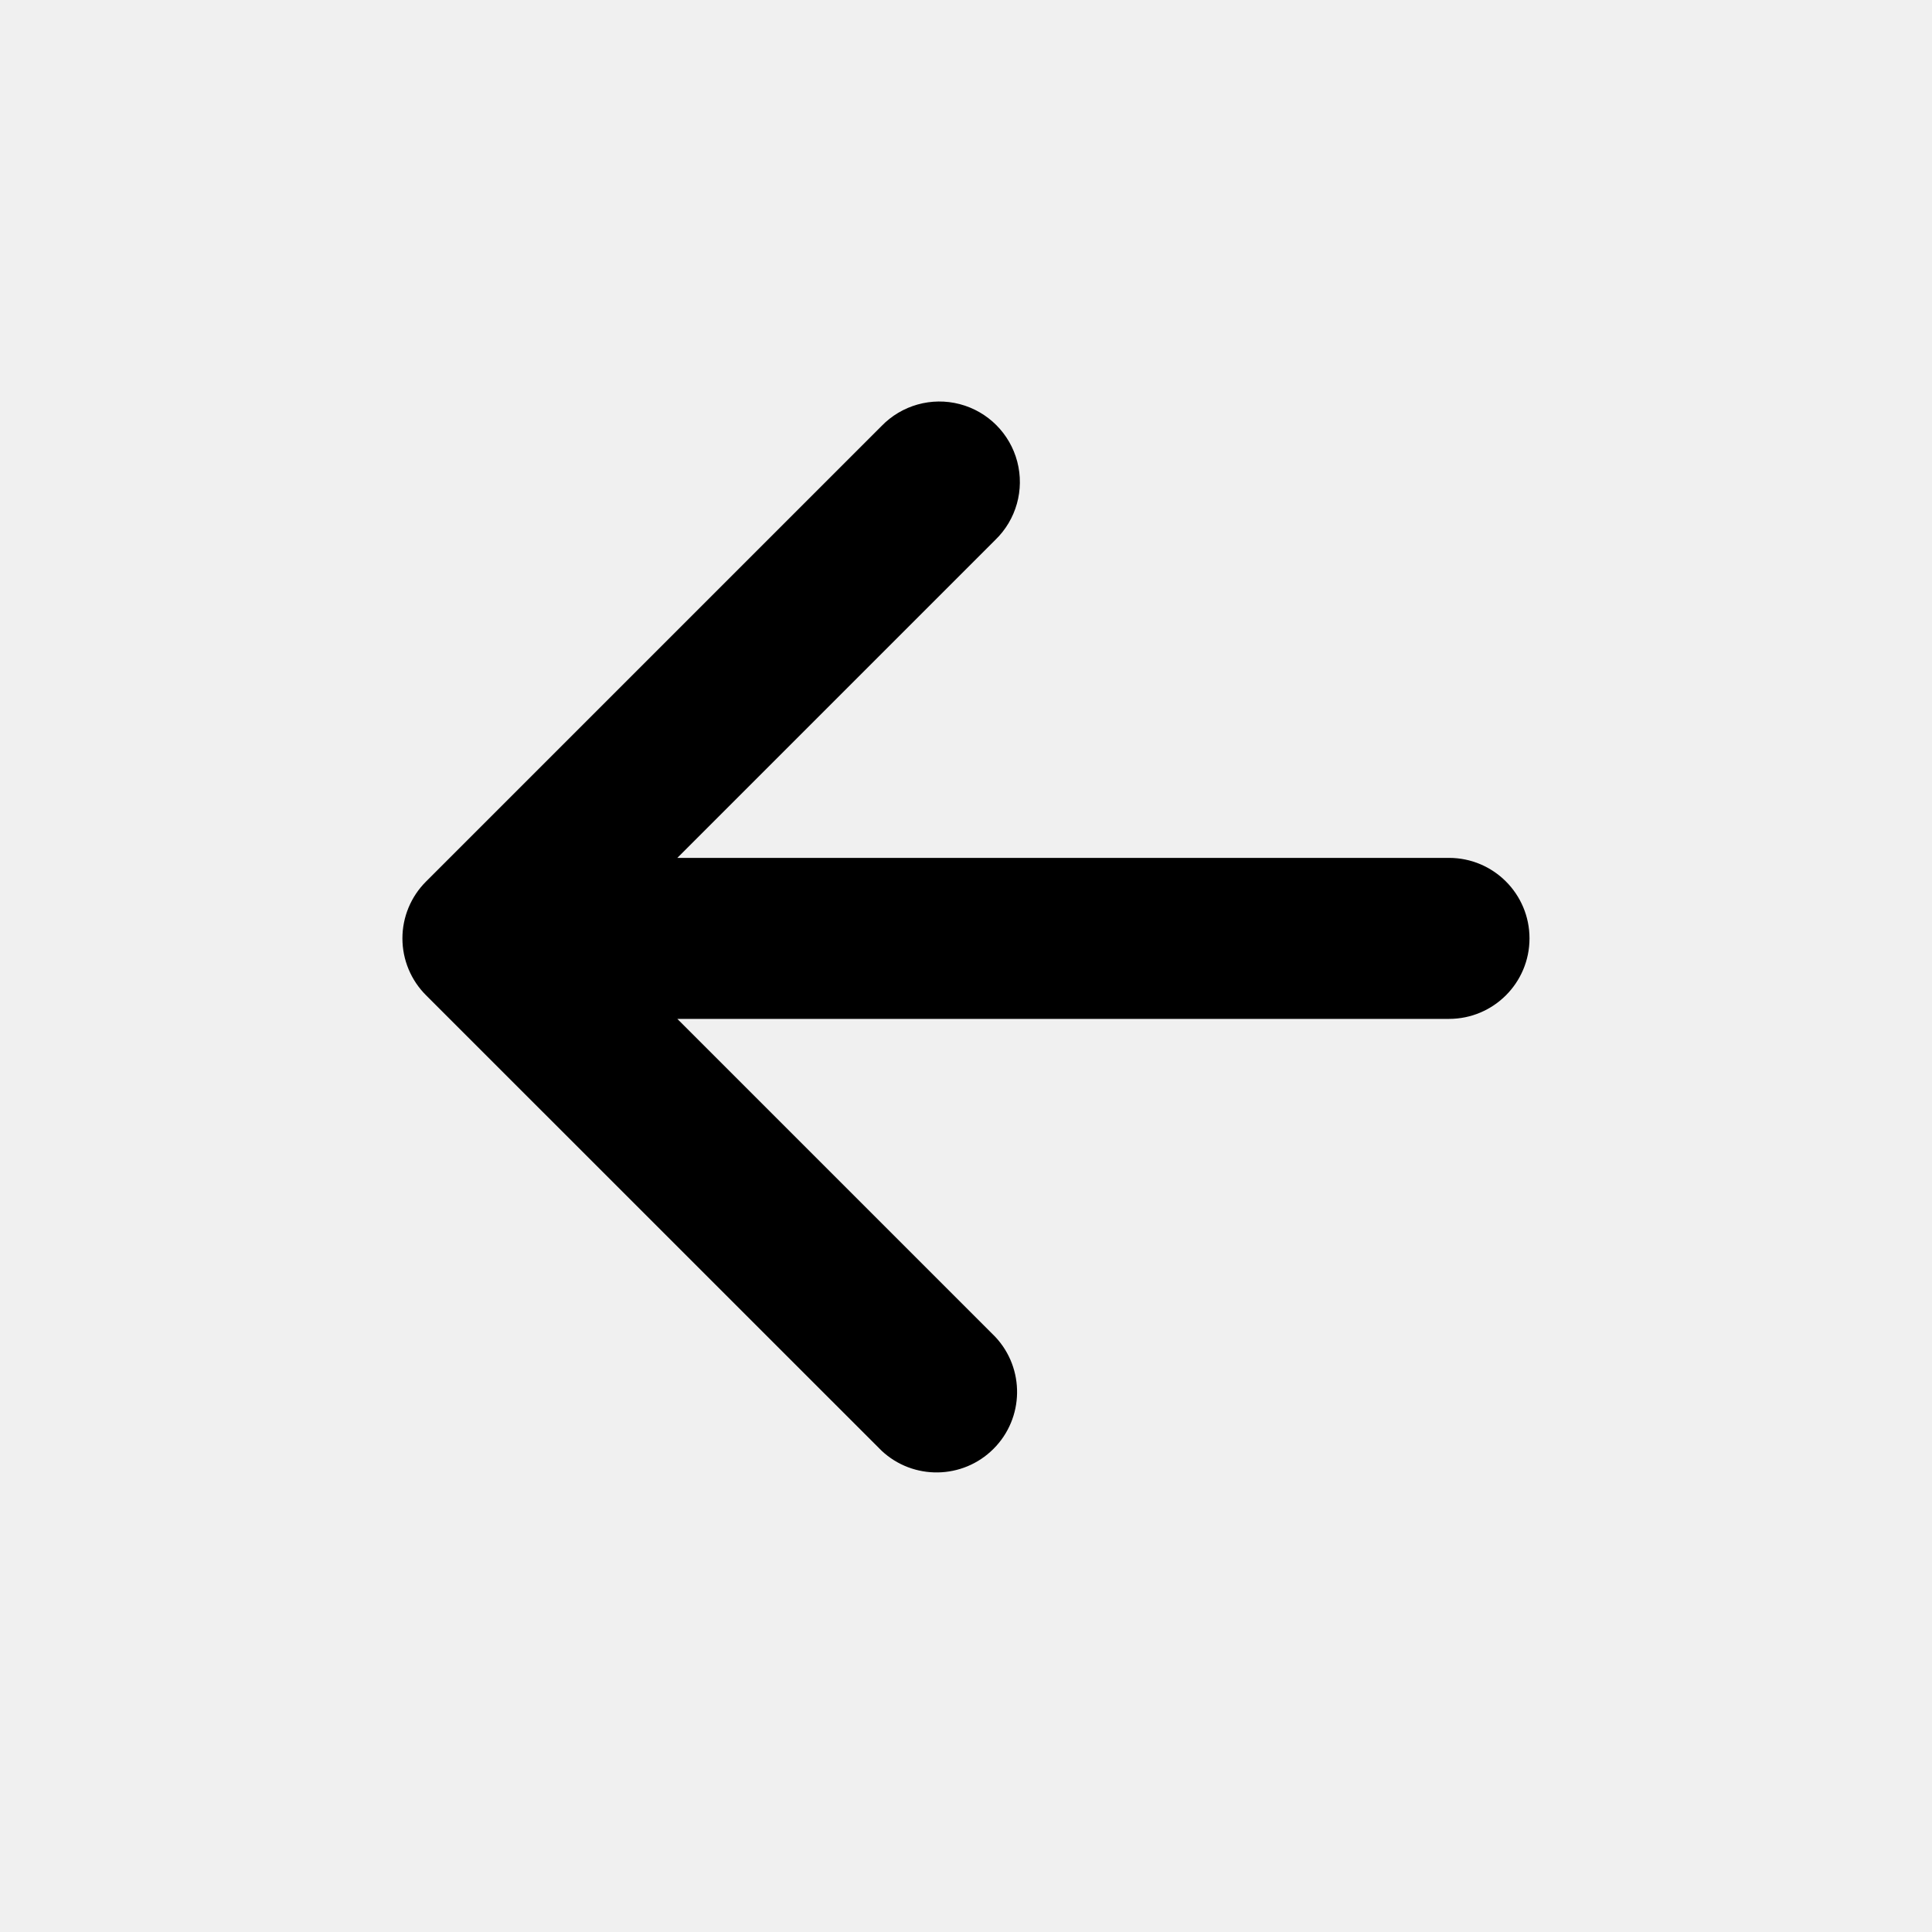
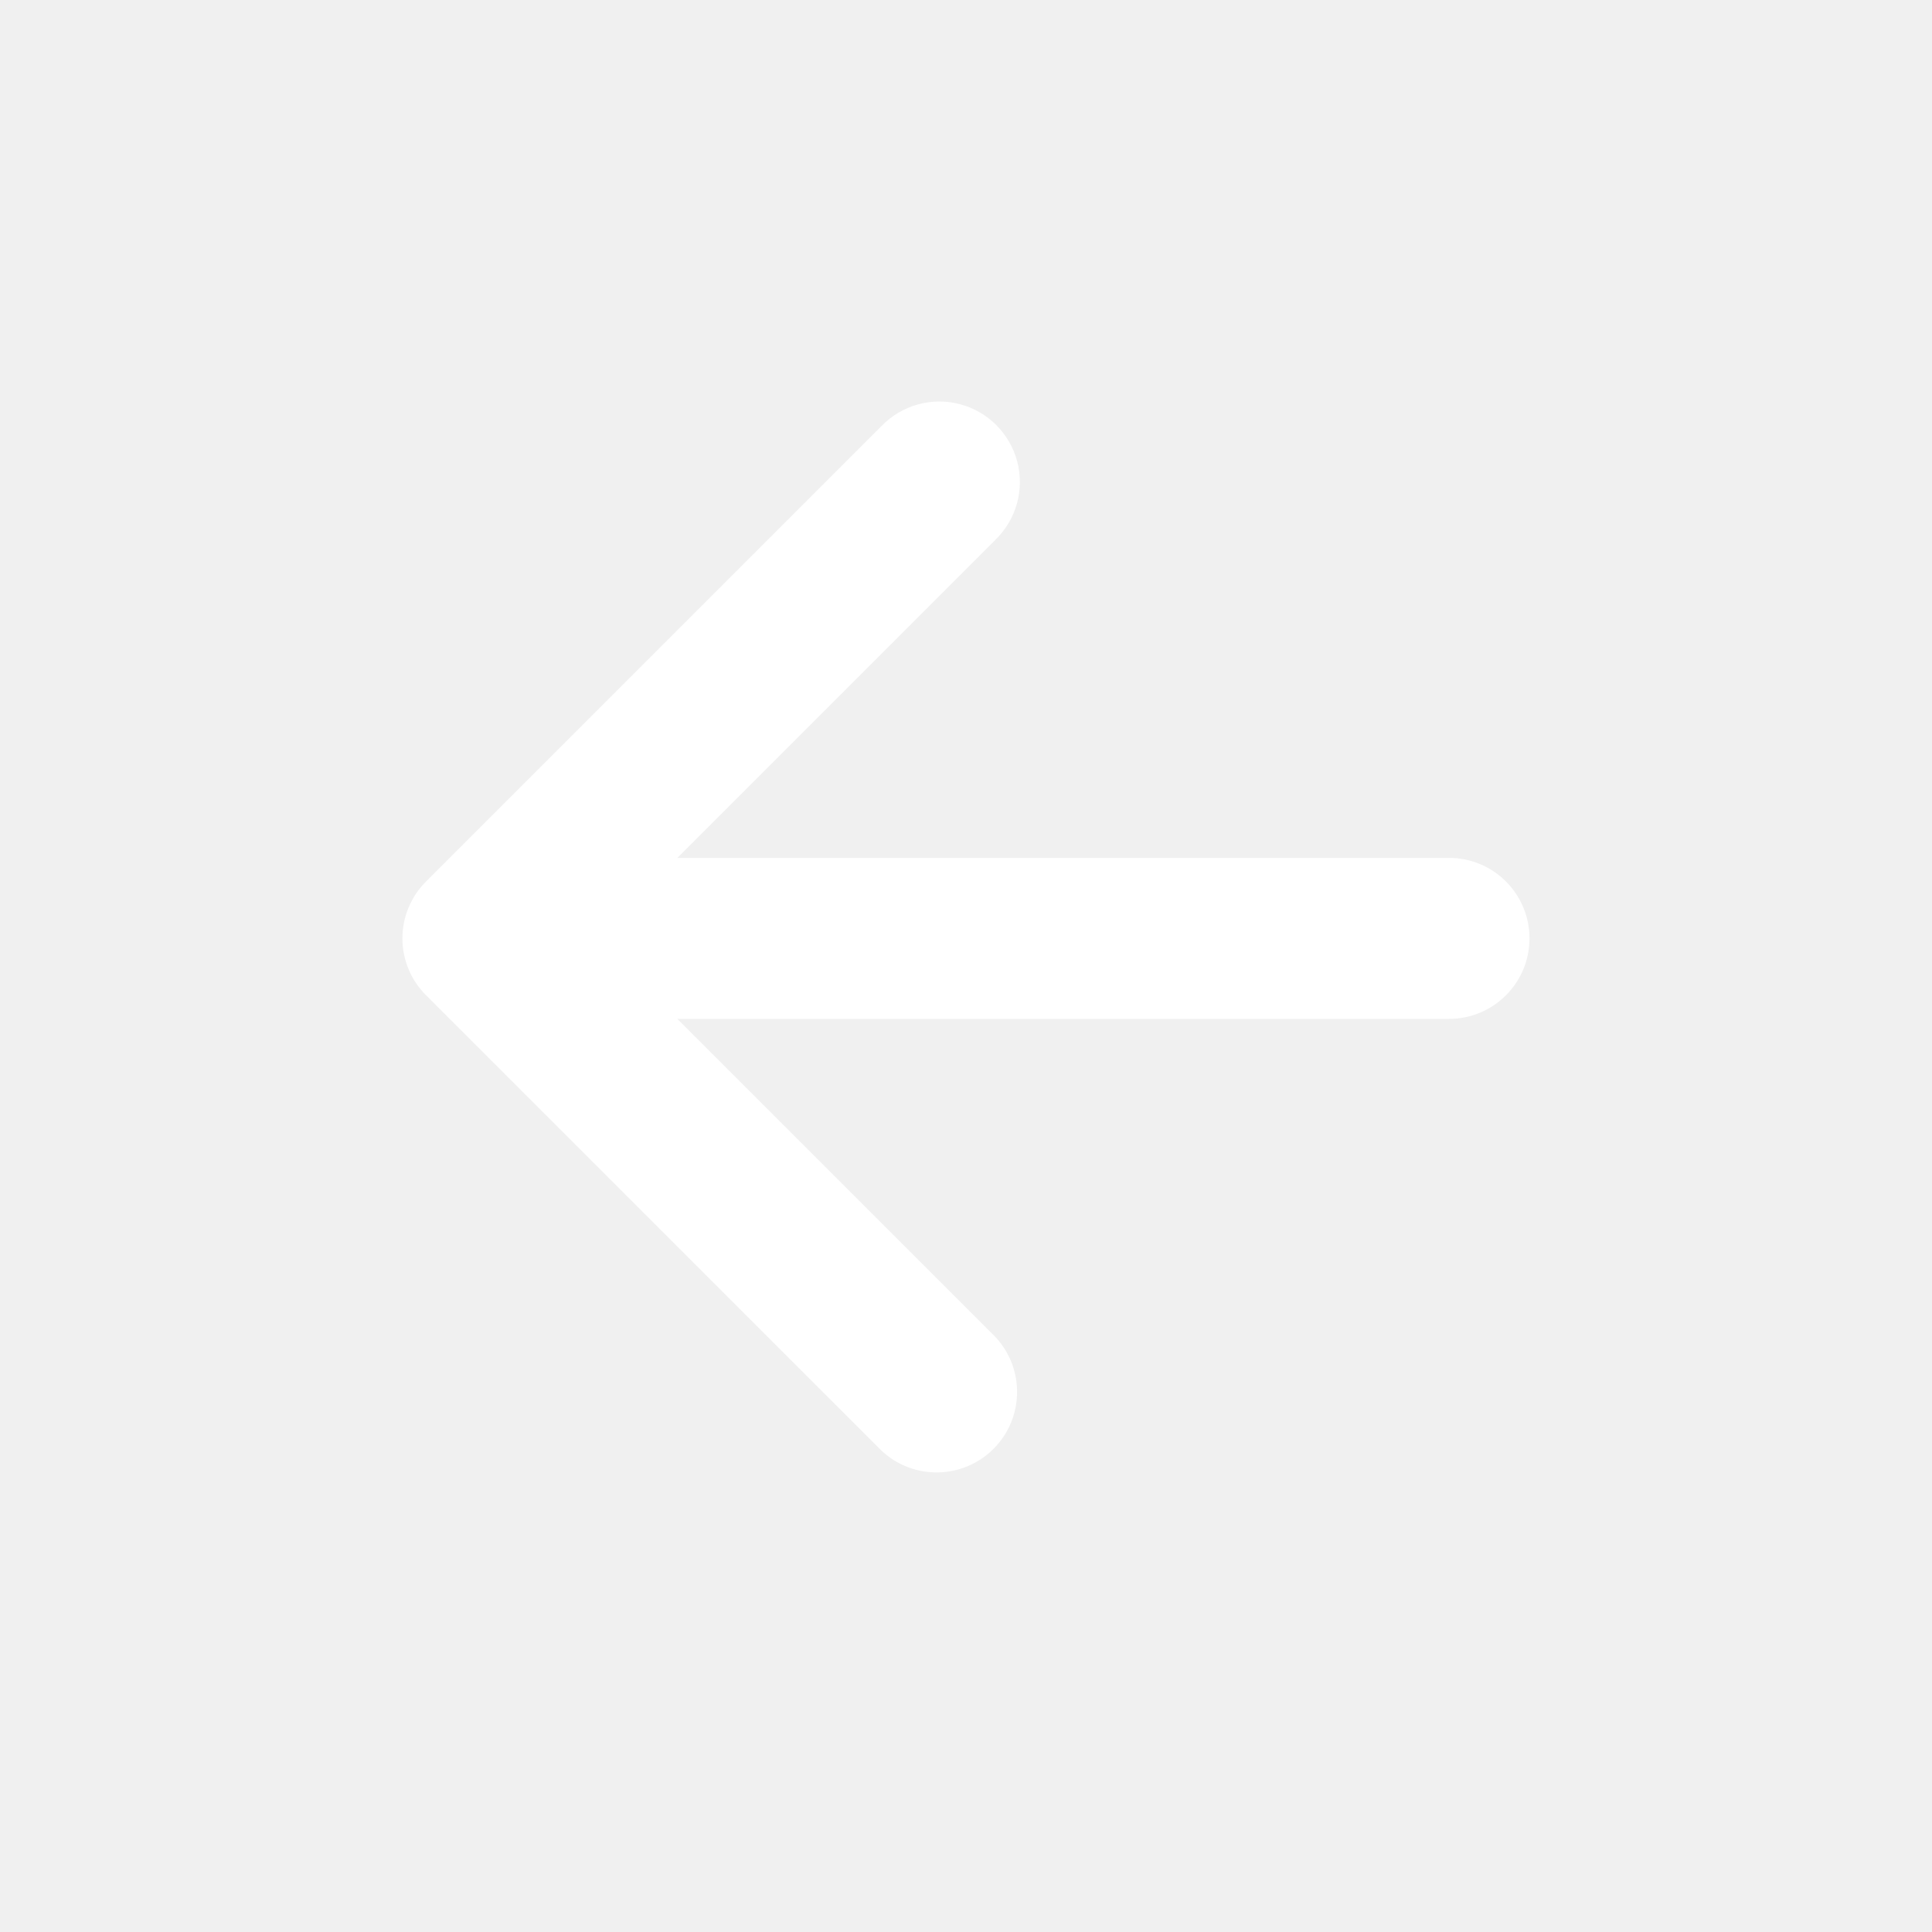
- <svg xmlns="http://www.w3.org/2000/svg" viewBox="-5 -5 24 24" width="24" height="24" preserveAspectRatio="xMinYMin" class="jam jam-arrow-left">
+ <svg xmlns="http://www.w3.org/2000/svg" fill="#FFFFFF" viewBox="-5 -5 24 24" width="24" height="24" preserveAspectRatio="xMinYMin" class="jam jam-arrow-left">
  <path d="M3.414 7.657l3.95 3.95A1 1 0 0 1 5.95 13.02L.293 7.364a.997.997 0 0 1 0-1.414L5.95.293a1 1 0 1 1 1.414 1.414l-3.95 3.95H13a1 1 0 0 1 0 2H3.414z" />
</svg>
